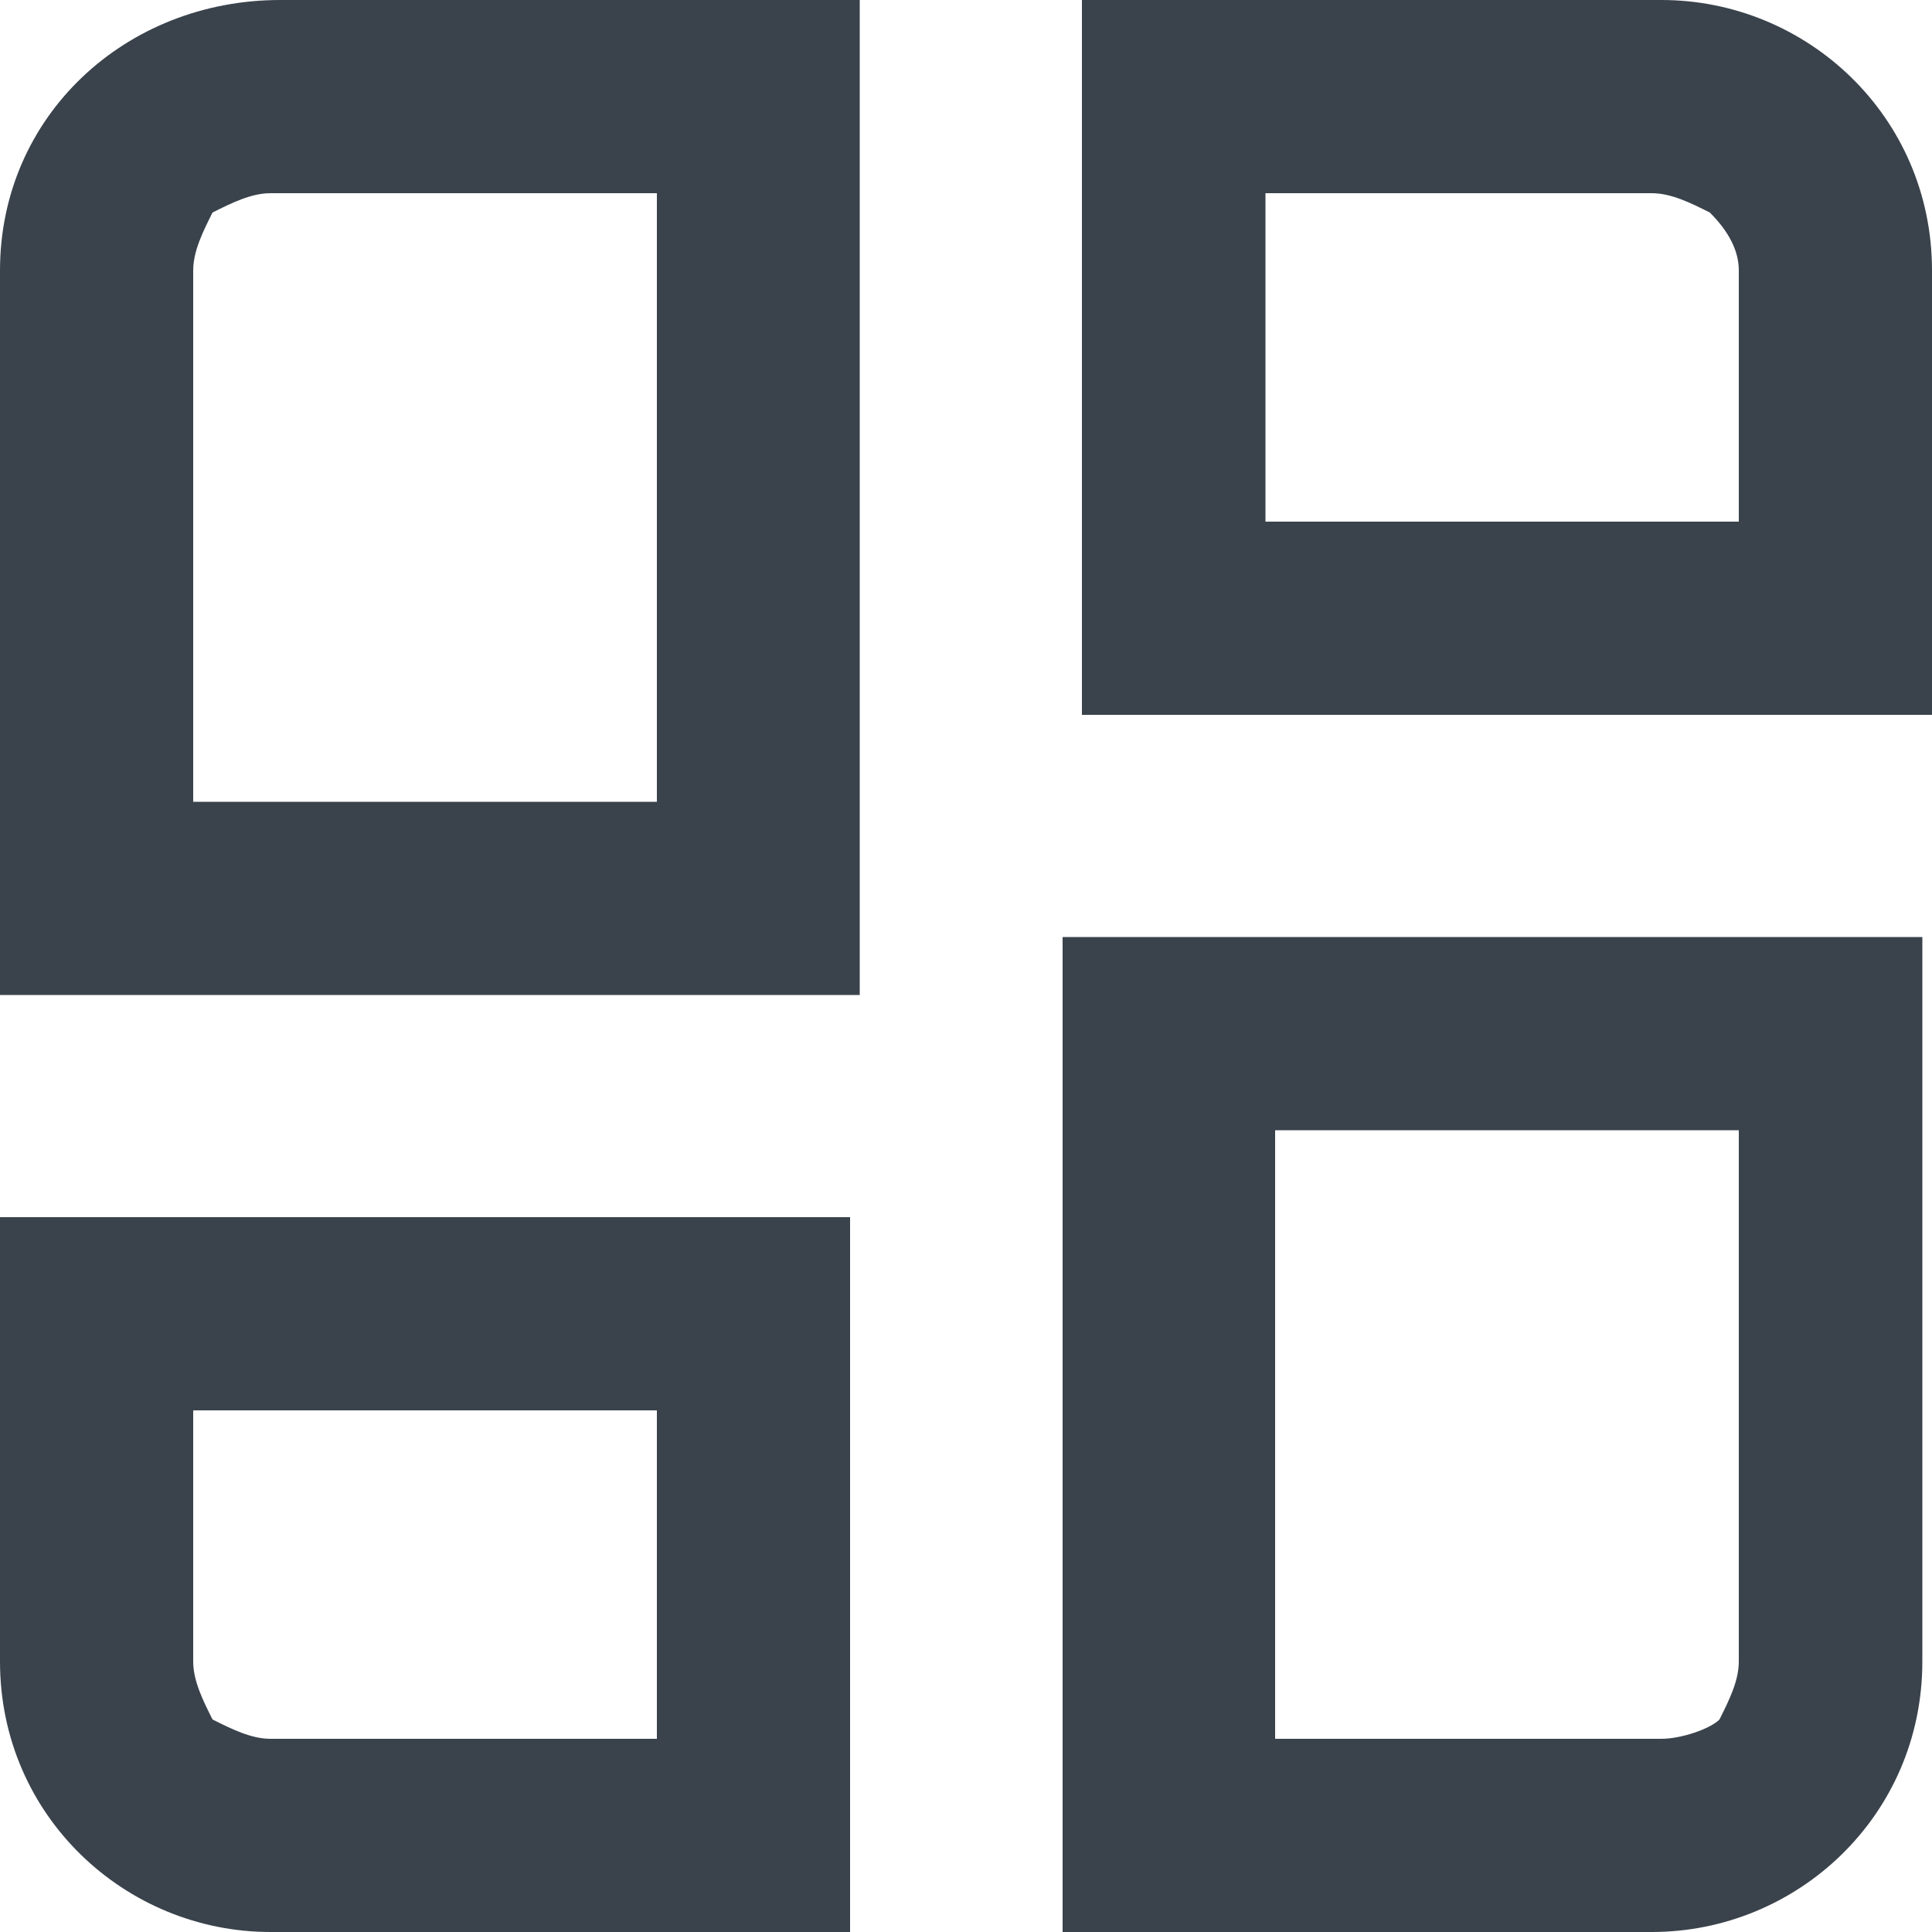
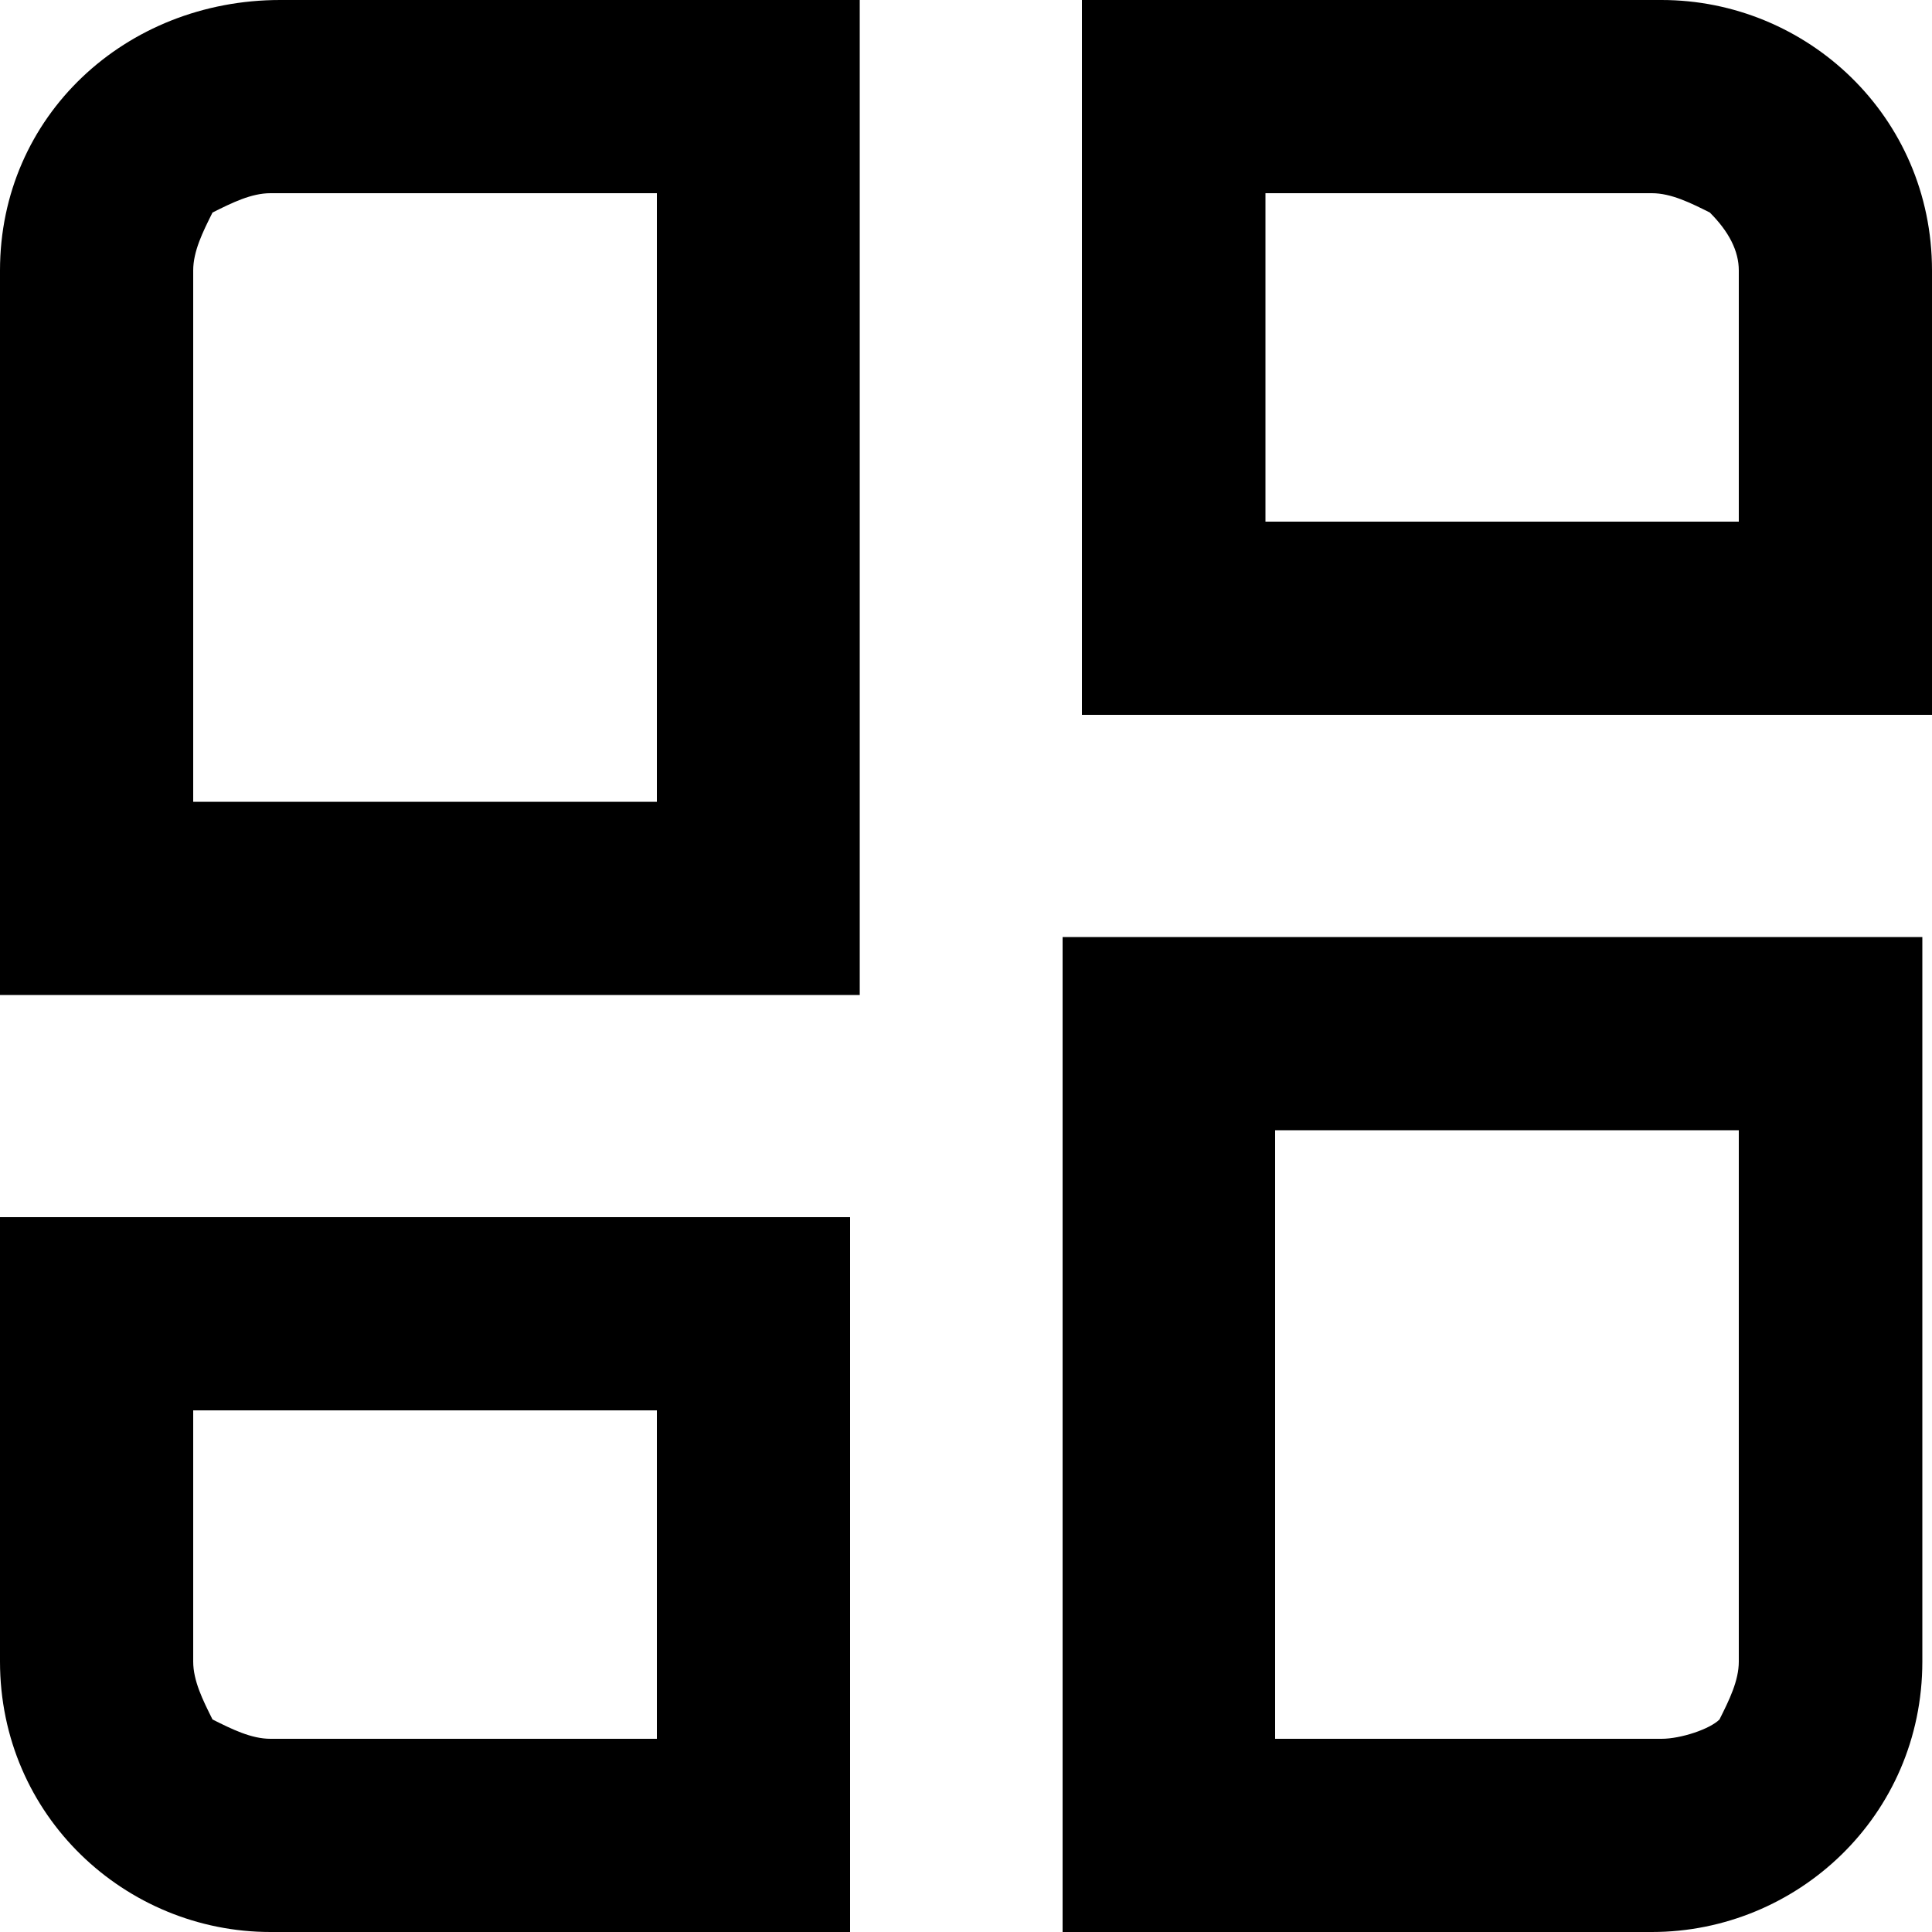
- <svg xmlns="http://www.w3.org/2000/svg" version="1.1" id="Calque_1" x="0px" y="0px" viewBox="0 0 20 20" style="enable-background:new 0 0 20 20;" xml:space="preserve">
-   <style type="text/css">
- 	.st0{fill:#3A434C;}
- </style>
-   <path class="st0" d="M8.9,0h-1h-5C1.3,0,0,1.2,0,2.8v7.5h8.9V0z M2,8.3V2.8c0-0.2,0.1-0.4,0.2-0.6C2.4,2.1,2.6,2,2.8,2h4v6.3  C6.9,8.3,2,8.3,2,8.3z" />
-   <path class="st0" d="M17.2,0h-6v1v6.4H20V2.8C20,1.2,18.7,0,17.2,0z M18,5.4h-4.9V2h4c0.2,0,0.4,0.1,0.6,0.2C17.9,2.4,18,2.6,18,2.8  V5.4z" />
-   <path class="st0" d="M11.1,20h1h5c1.5,0,2.8-1.2,2.8-2.8V9.7h-8.9V20z M18,11.7v5.5c0,0.2-0.1,0.4-0.2,0.6c-0.1,0.1-0.4,0.2-0.6,0.2  h-4v-6.3C13.1,11.7,18,11.7,18,11.7z" />
-   <path class="st0" d="M8.9,12.6H0v4.6C0,18.8,1.3,20,2.8,20h6v-1V12.6z M2.2,17.8C2.1,17.6,2,17.4,2,17.2v-2.6h4.8V18h-4  C2.6,18,2.4,17.9,2.2,17.8z" />
+ <svg viewBox="0 0 20 20">
+   <path d="M8.9 0h-6C1.3 0 0 1.2 0 2.8v7.5h8.9V0zM2 8.3V2.8c0-.2.1-.4.2-.6.2-.1.4-.2.6-.2h4v6.3H2zM17.2 0h-6v7.4H20V2.8C20 1.2 18.7 0 17.2 0zm.8 5.4h-4.9V2h4c.2 0 .4.1.6.2.2.2.3.4.3.6v2.6zM11.1 20h6c1.5 0 2.8-1.2 2.8-2.8V9.7H11V20zm6.9-8.3v5.5c0 .2-.1.4-.2.6-.1.1-.4.2-.6.2h-4v-6.3H18zm-9.1.9H0v4.6C0 18.8 1.3 20 2.8 20h6v-7.4zm-6.7 5.2c-.1-.2-.2-.4-.2-.6v-2.6h4.8V18h-4c-.2 0-.4-.1-.6-.2z" />
</svg>
